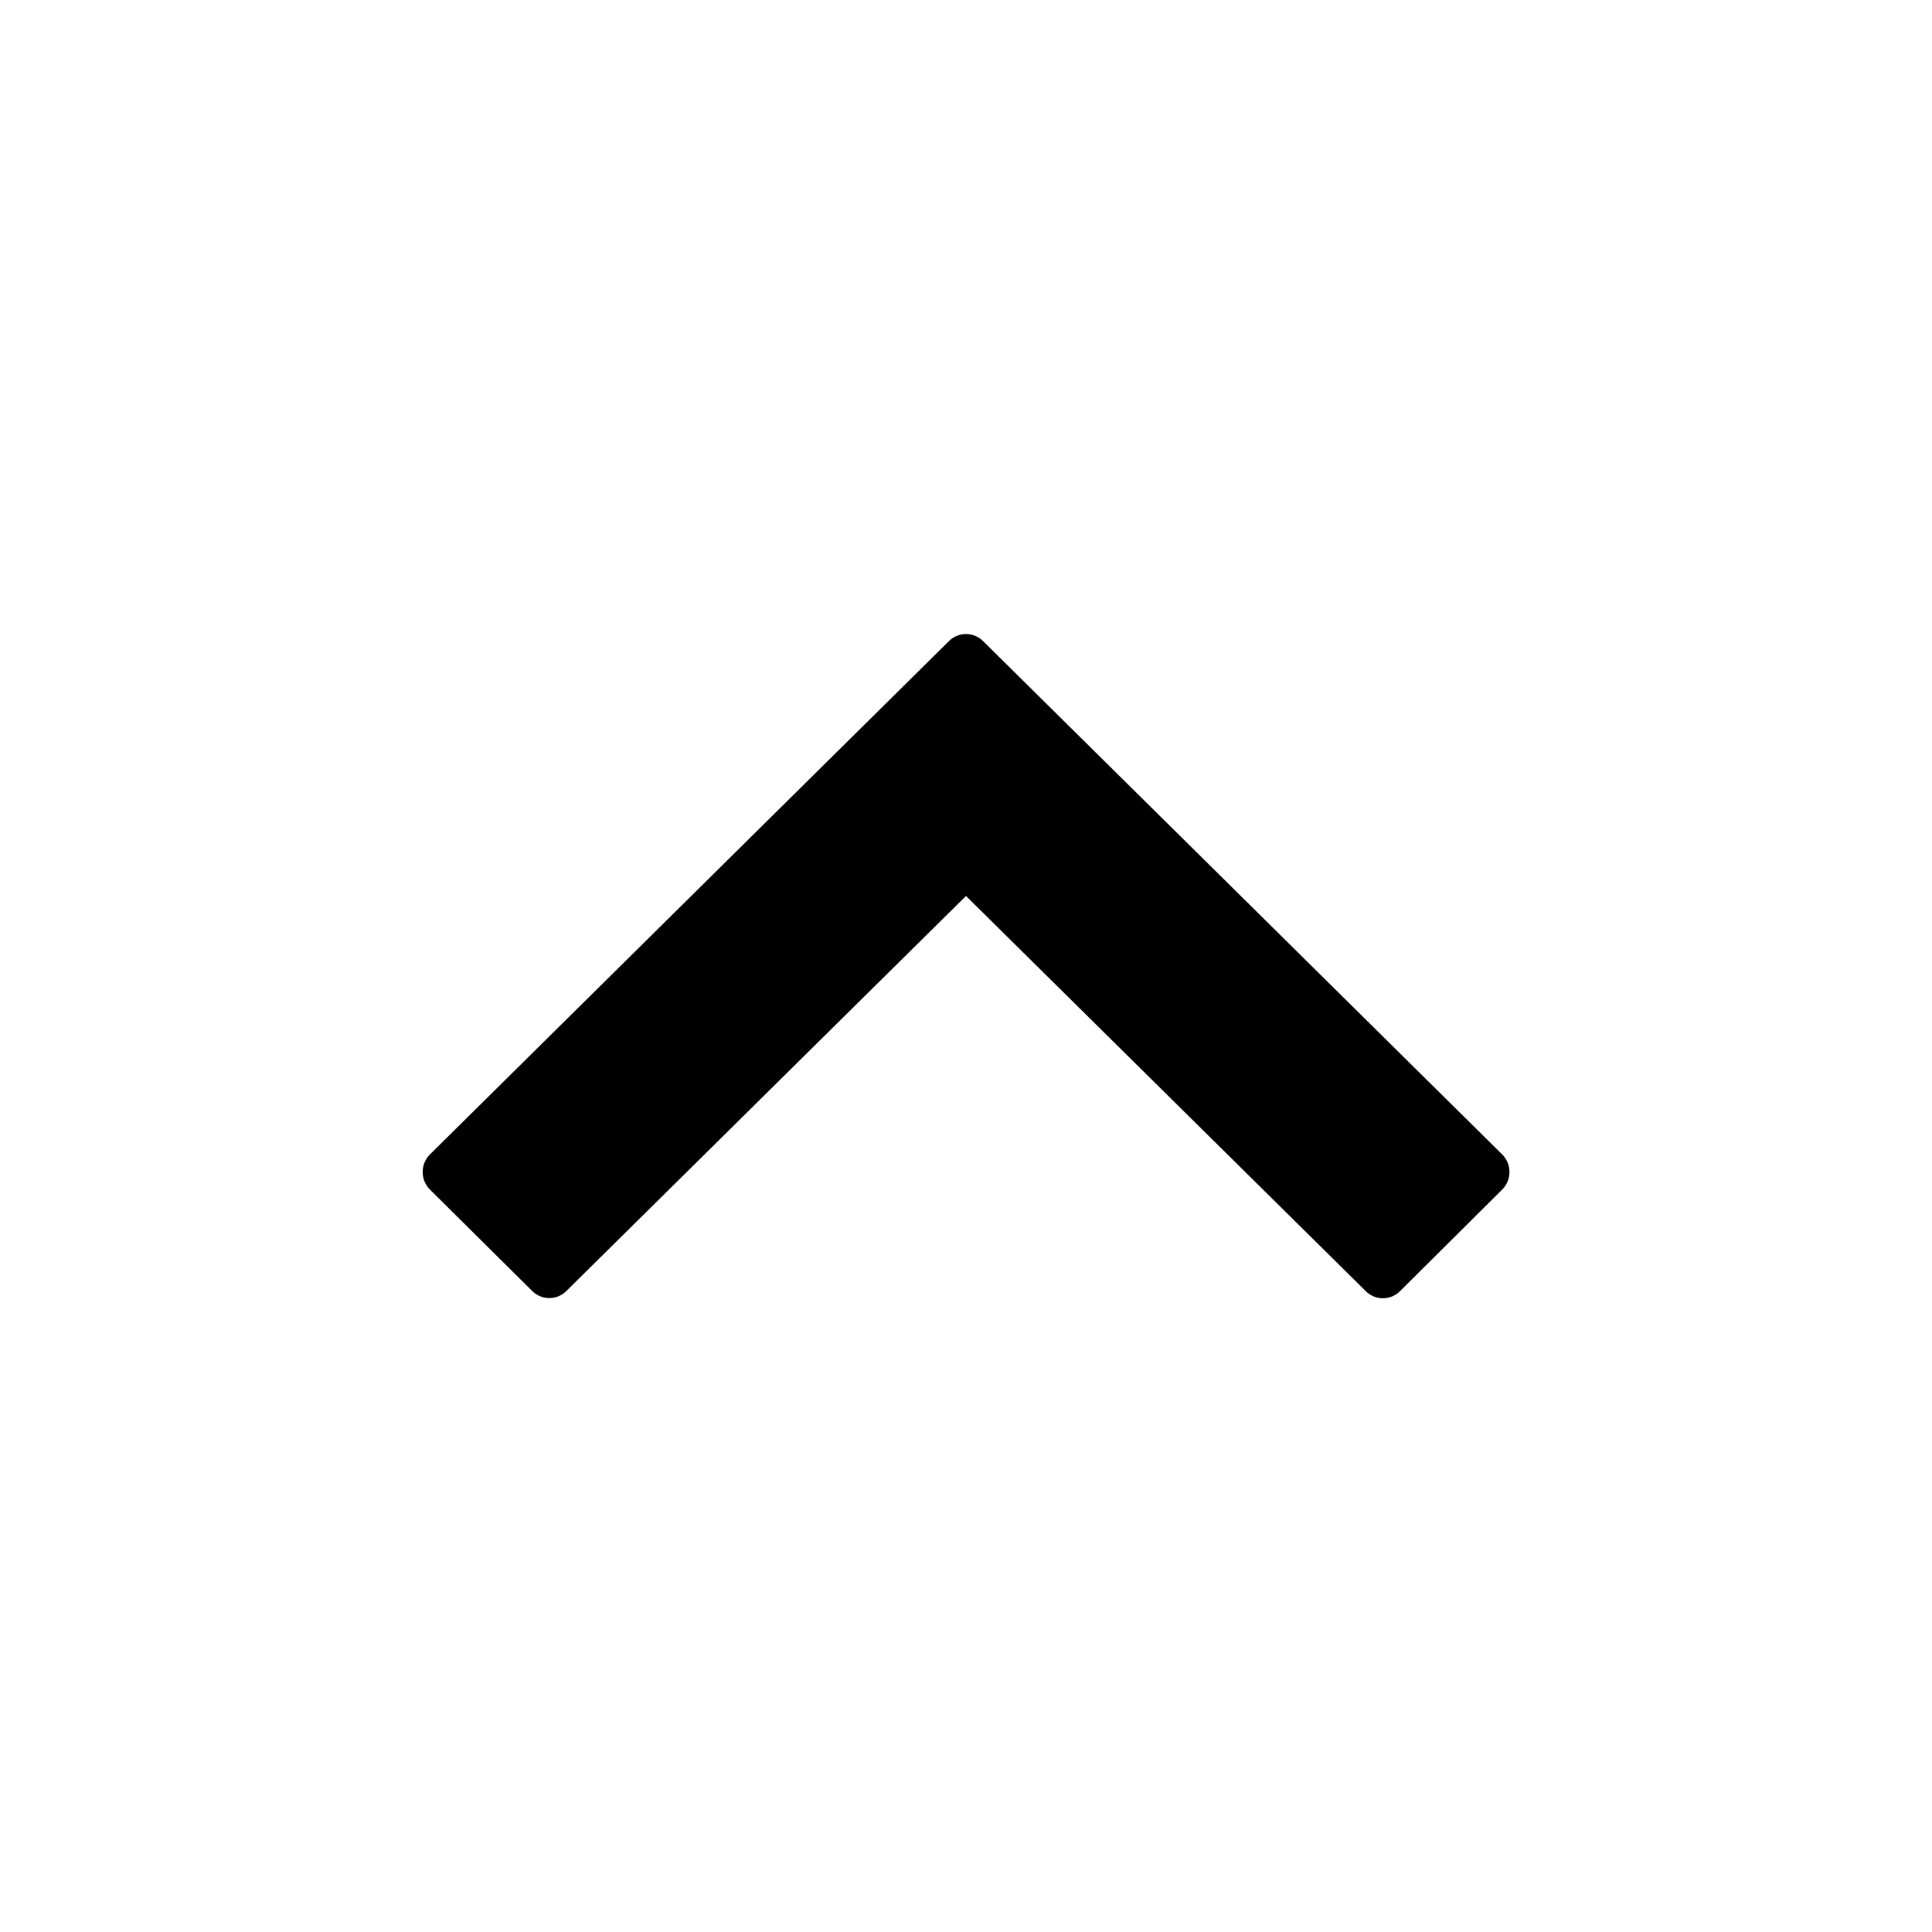
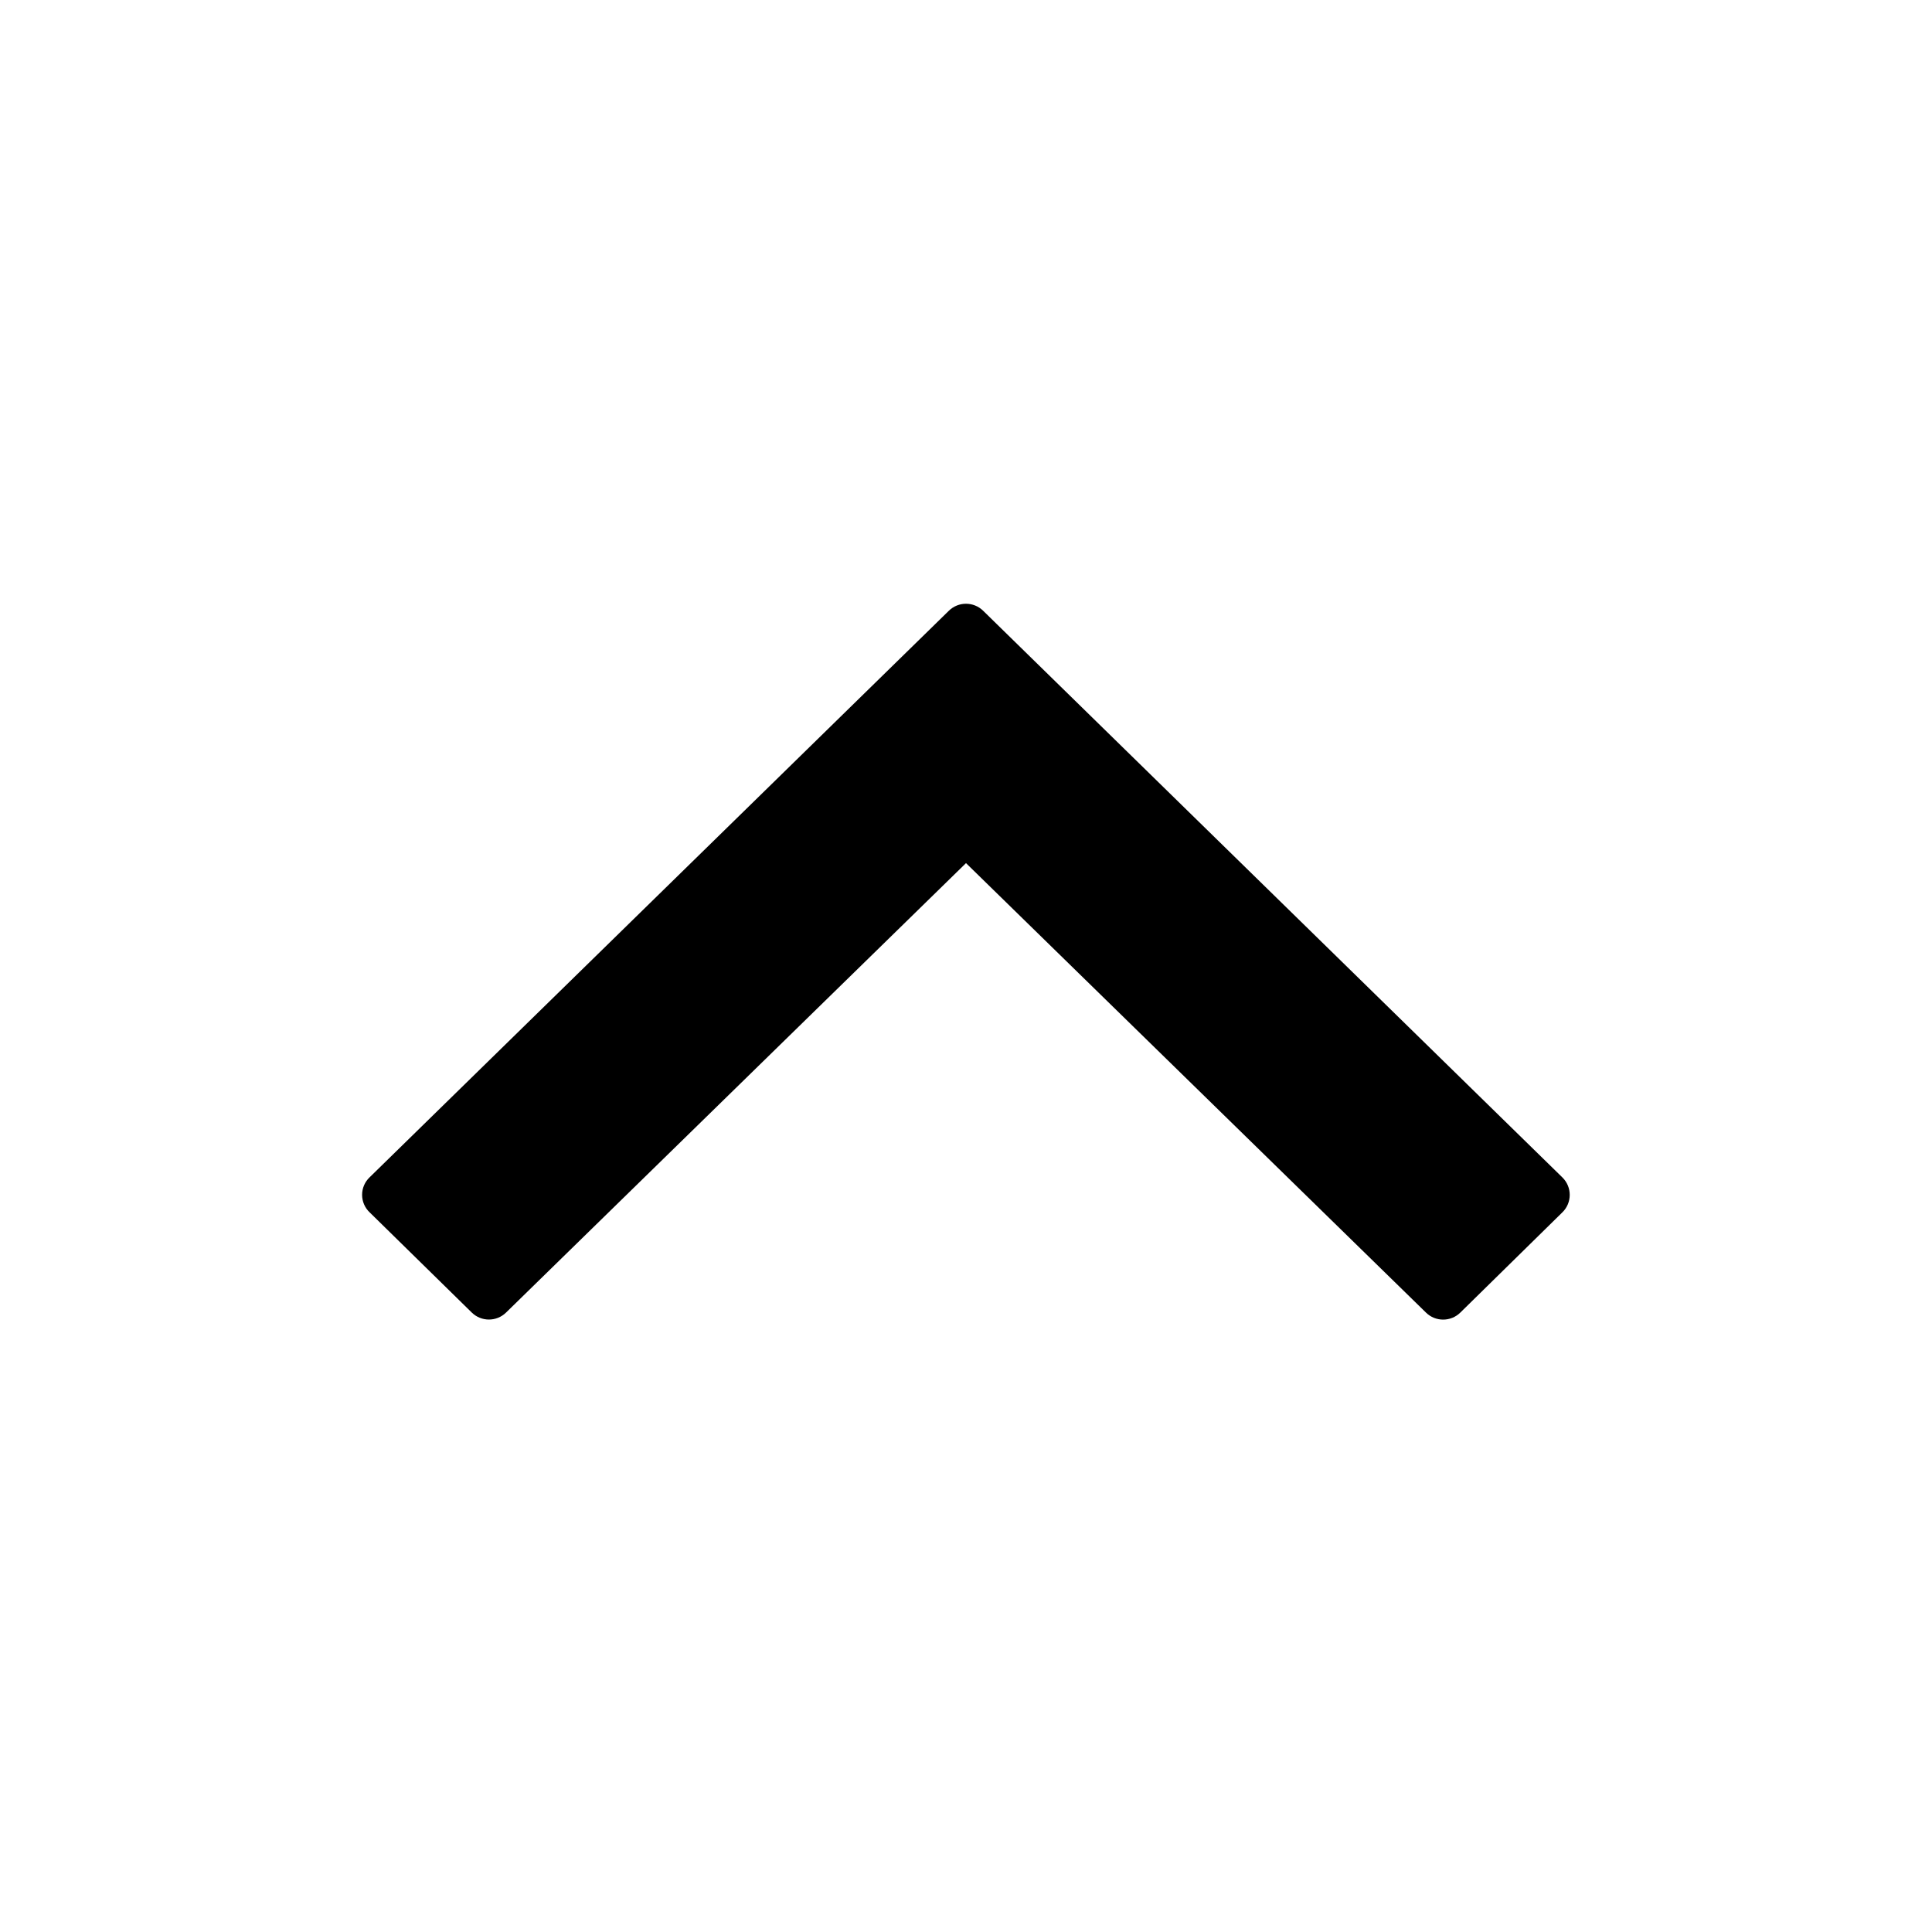
<svg width="16" height="16" fill="currentColor" viewBox="0 0 16 16">
-   <path fill="currentColor" d="m8 7.42-3.309 3.271a.2.2 0 0 1-.284 0l-.846-.839a.206.206 0 0 1 0-.292L7.858 5.31a.2.2 0 0 1 .284 0L12.44 9.56c.081.08.081.212 0 .292l-.845.84a.2.2 0 0 1-.285 0z" />
+   <path fill="currentColor" d="M8 7.148 4.191 10.87a.203.203 0 0 1-.284 0l-.846-.83a.2.2 0 0 1 0-.29l4.797-4.692a.203.203 0 0 1 .284 0l4.797 4.693c.081.079.081.21 0 .289l-.845.83a.203.203 0 0 1-.285 0z" />
</svg>
